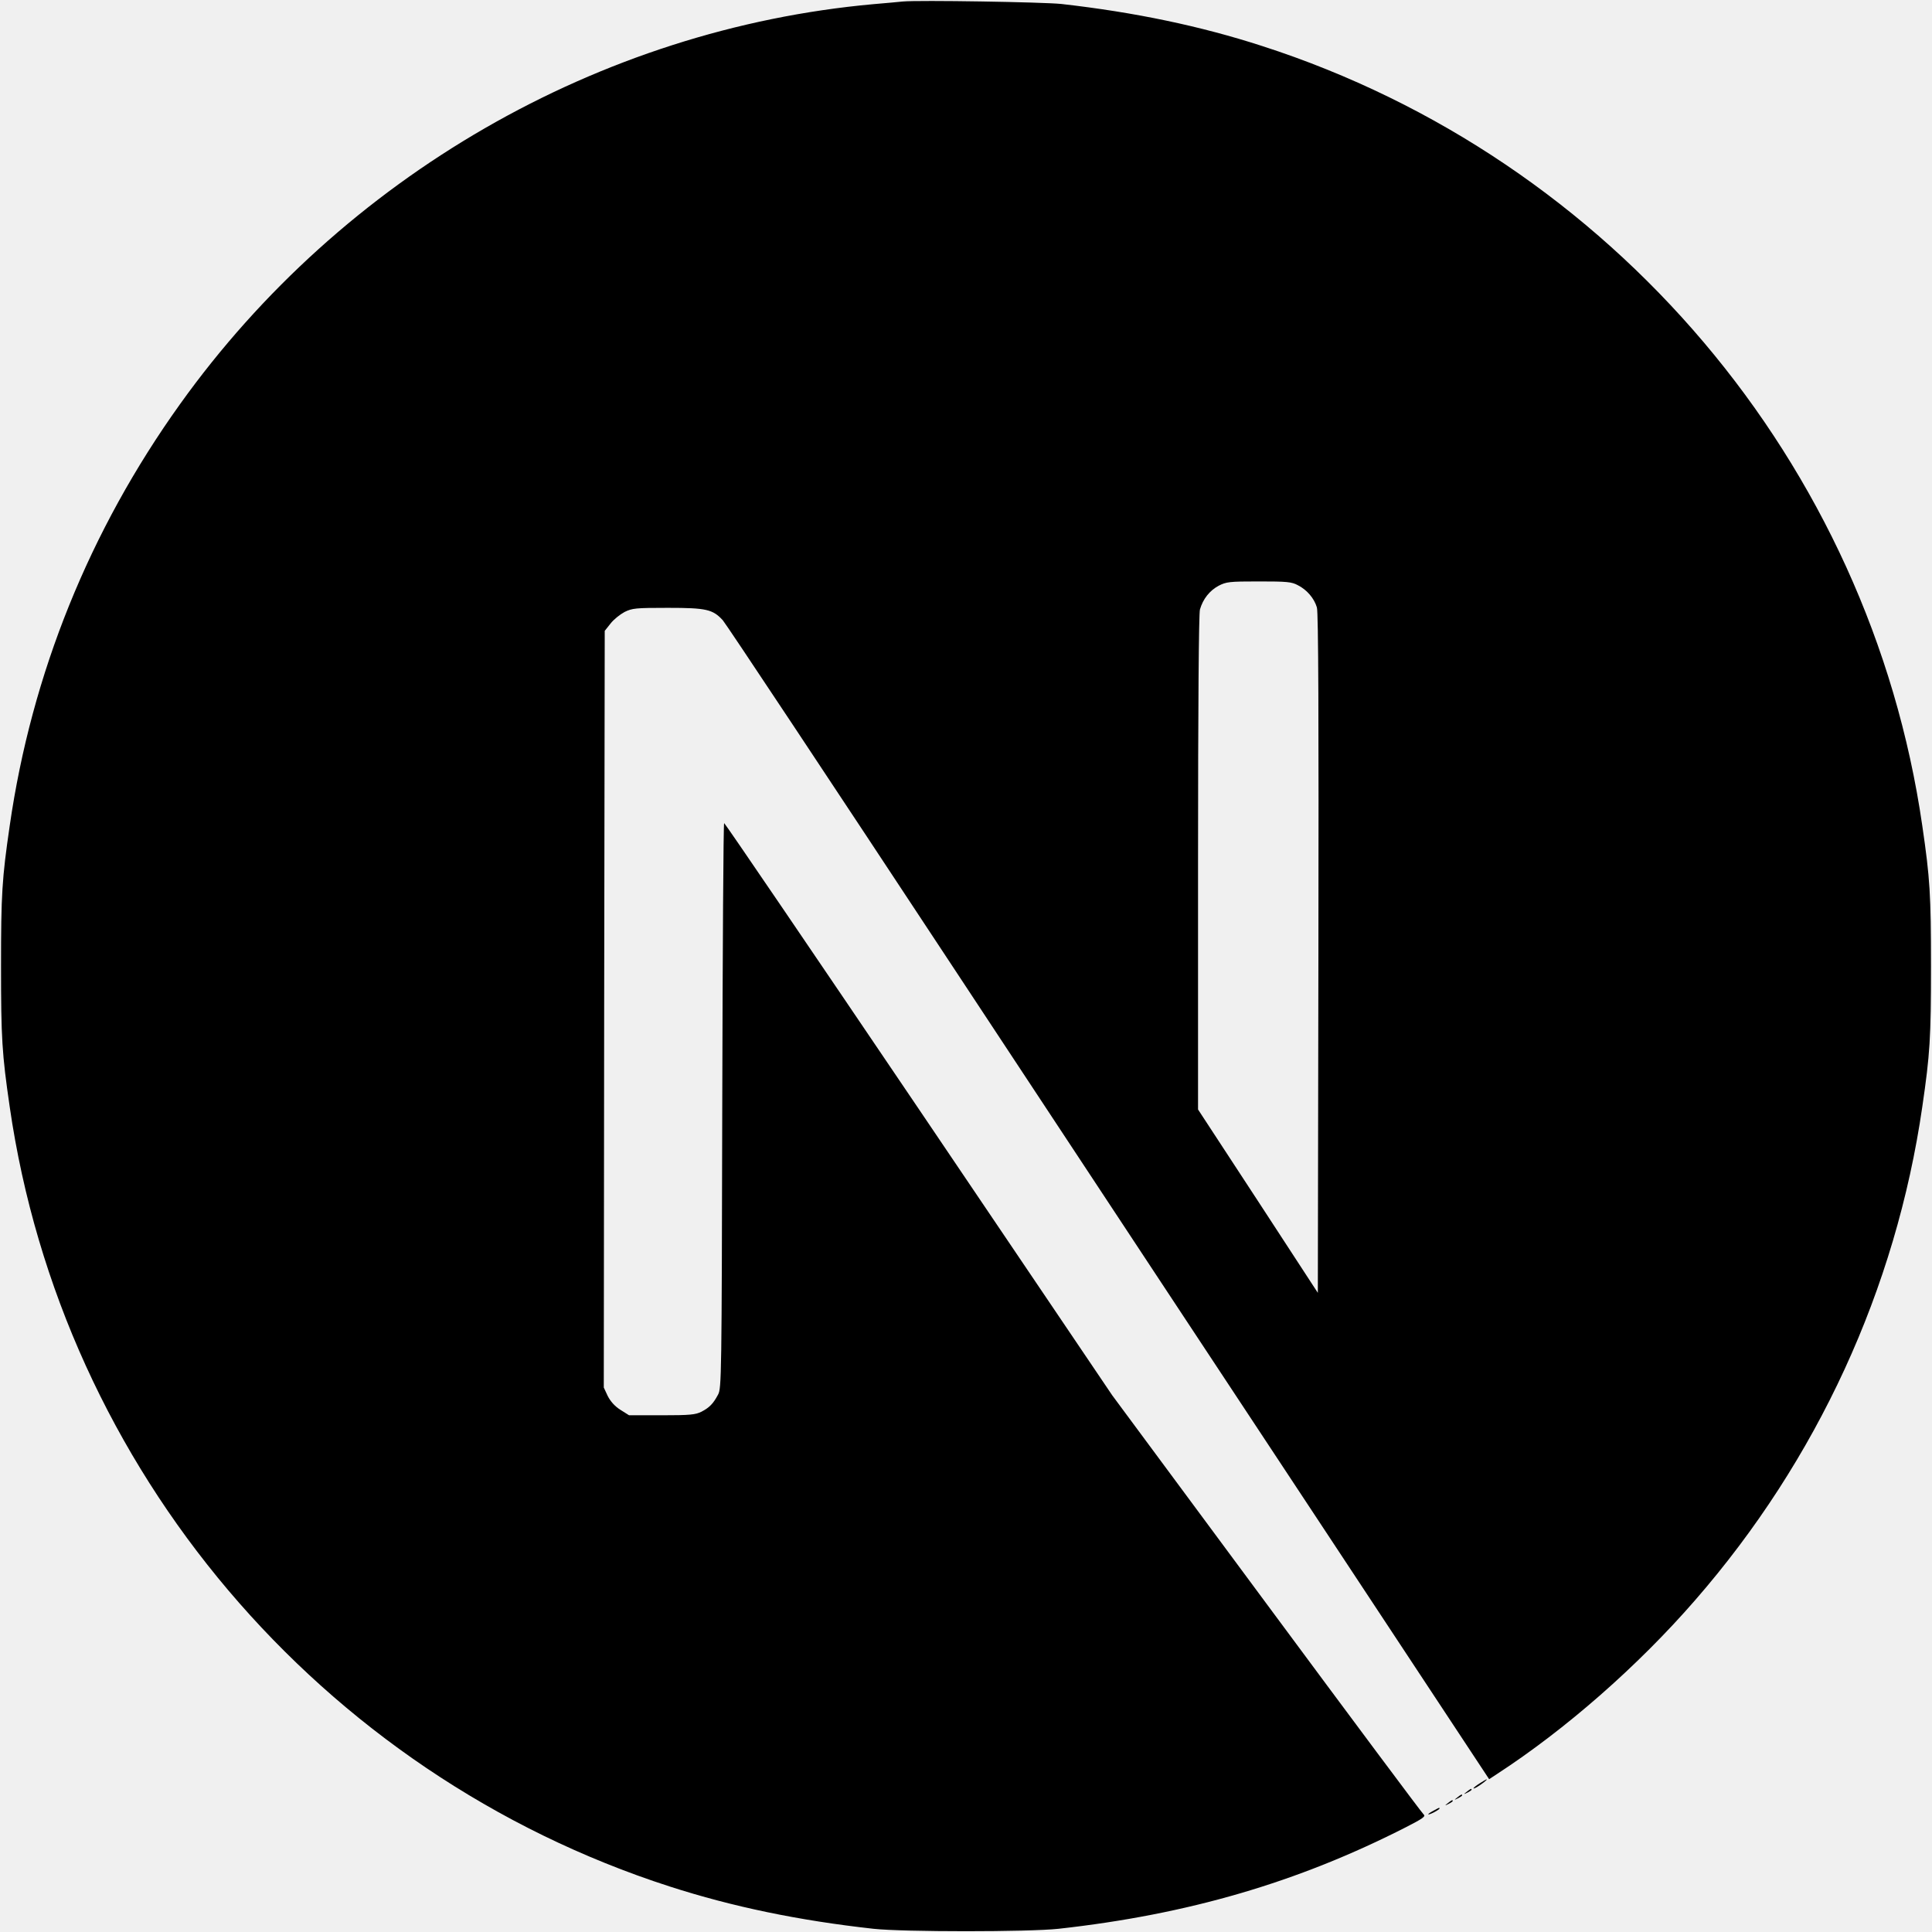
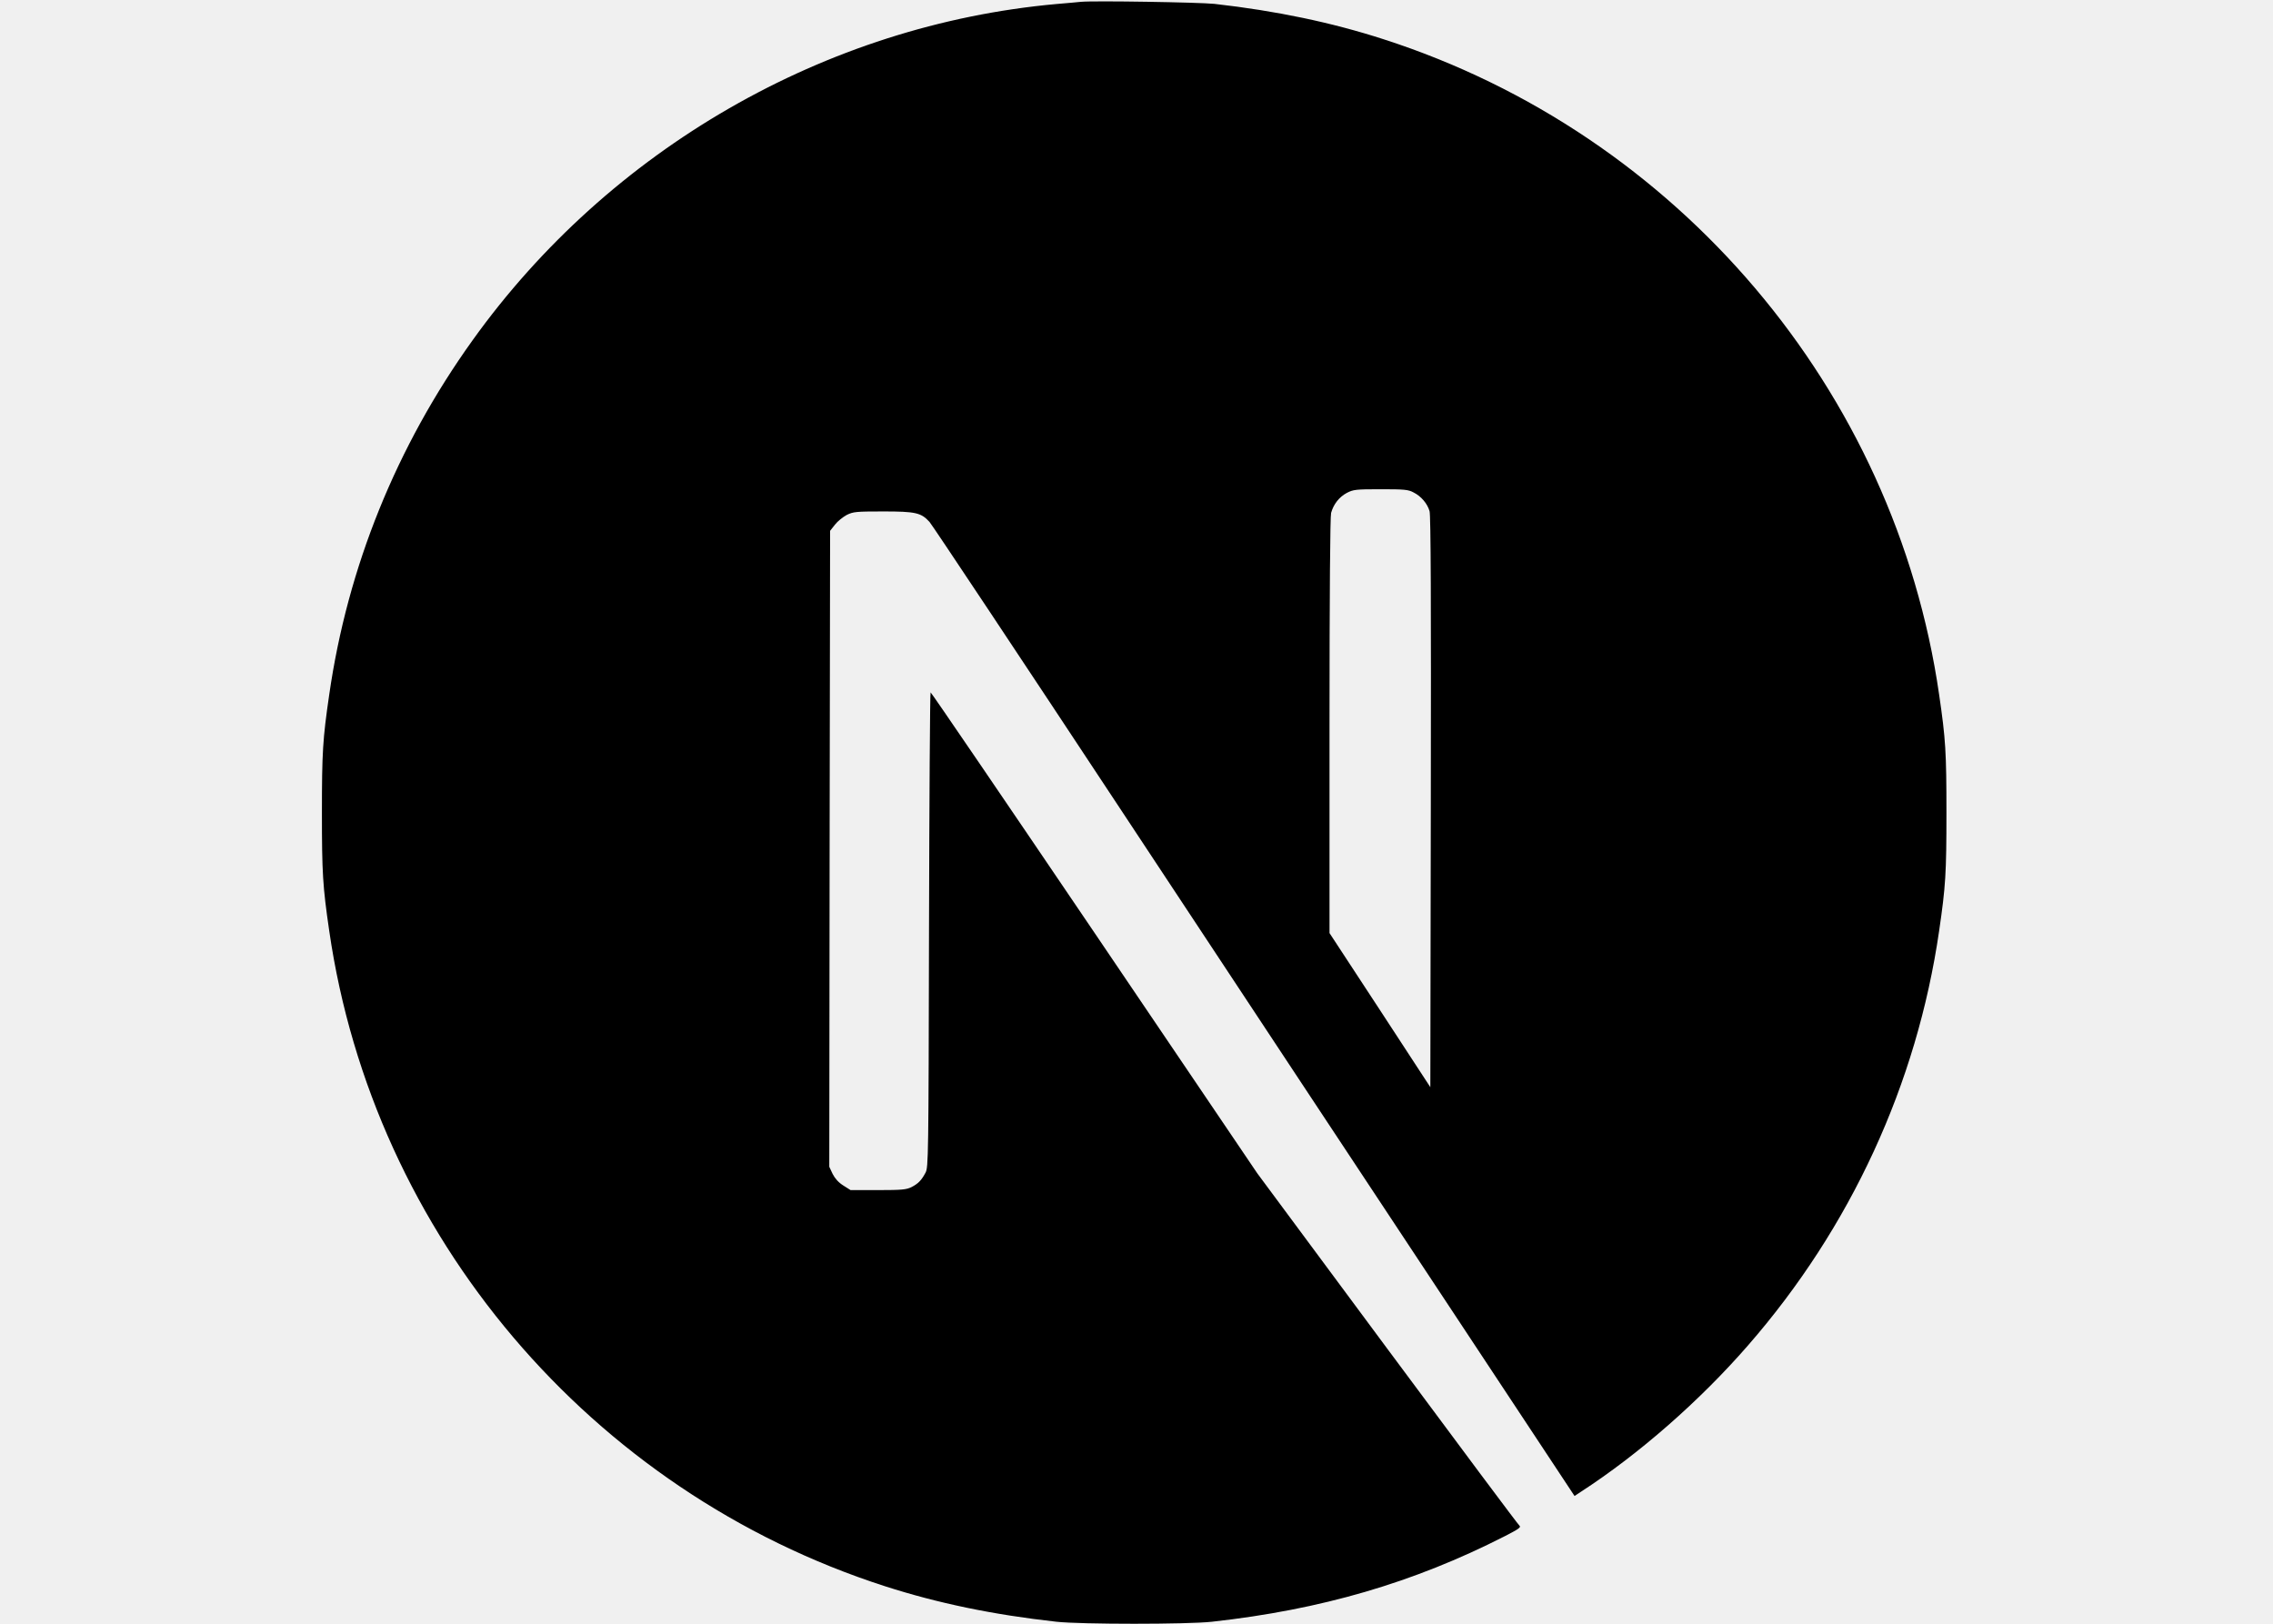
- <svg xmlns="http://www.w3.org/2000/svg" height="1024pt" viewBox=".5 -.2 1023 1024.1" width="1024pt">
-   <path d="m478.5.6c-2.2.2-9.2.9-15.5 1.4-145.3 13.1-281.4 91.5-367.6 212-48 67-78.7 143-90.3 223.5-4.1 28.1-4.6 36.4-4.6 74.5s.5 46.4 4.6 74.5c27.8 192.1 164.5 353.5 349.9 413.3 33.2 10.7 68.2 18 108 22.4 15.5 1.7 82.5 1.7 98 0 68.7-7.6 126.9-24.6 184.3-53.9 8.8-4.5 10.5-5.7 9.3-6.7-.8-.6-38.3-50.9-83.3-111.7l-81.8-110.5-102.5-151.7c-56.4-83.4-102.8-151.6-103.2-151.6-.4-.1-.8 67.3-1 149.6-.3 144.1-.4 149.9-2.2 153.3-2.6 4.9-4.6 6.9-8.8 9.1-3.2 1.6-6 1.9-21.1 1.9h-17.3l-4.6-2.9c-3-1.9-5.2-4.4-6.7-7.3l-2.1-4.5.2-200.5.3-200.6 3.1-3.9c1.6-2.1 5-4.8 7.4-6.1 4.1-2 5.7-2.2 23-2.2 20.4 0 23.8.8 29.1 6.6 1.5 1.6 57 85.2 123.4 185.9s157.2 238.2 201.8 305.7l81 122.7 4.1-2.7c36.3-23.6 74.7-57.2 105.1-92.2 64.7-74.3 106.4-164.9 120.4-261.5 4.1-28.1 4.6-36.4 4.6-74.5s-.5-46.4-4.6-74.5c-27.8-192.1-164.5-353.5-349.9-413.3-32.7-10.6-67.5-17.9-106.5-22.3-9.6-1-75.7-2.1-84-1.3zm209.4 309.4c4.8 2.4 8.7 7 10.1 11.8.8 2.6 1 58.2.8 183.5l-.3 179.8-31.7-48.6-31.8-48.6v-130.7c0-84.5.4-132 1-134.3 1.6-5.6 5.1-10 9.9-12.6 4.1-2.1 5.6-2.3 21.3-2.3 14.8 0 17.4.2 20.7 2z" />
-   <path d="m784.3 945.1c-3.5 2.2-4.6 3.7-1.5 2 2.2-1.3 5.8-4 5.2-4.1-.3 0-2 1-3.7 2.1zm-6.9 4.5c-1.8 1.4-1.8 1.5.4.4 1.2-.6 2.2-1.3 2.2-1.5 0-.8-.5-.6-2.6 1.1zm-5 3c-1.8 1.4-1.8 1.5.4.4 1.2-.6 2.2-1.3 2.2-1.5 0-.8-.5-.6-2.6 1.1zm-5 3c-1.8 1.4-1.8 1.5.4.4 1.2-.6 2.2-1.3 2.2-1.5 0-.8-.5-.6-2.6 1.1zm-7.6 4c-3.8 2-3.6 2.8.2.9 1.7-.9 3-1.8 3-2 0-.7-.1-.6-3.2 1.1z" />
+ <svg xmlns="http://www.w3.org/2000/svg" width="70" height="50" viewBox="0 0 70 50" fill="none">
+   <g clip-path="url(#clip0_869_454)">
+     <path d="M33.29 0.056C33.183 0.066 32.84 0.1 32.532 0.124C25.427 0.764 18.771 4.592 14.555 10.476C12.208 13.747 10.706 17.458 10.139 21.389C9.939 22.761 9.914 23.166 9.914 25.026C9.914 26.886 9.939 27.292 10.139 28.664C11.499 38.043 18.184 45.924 27.251 48.844C28.874 49.367 30.586 49.723 32.532 49.938C33.29 50.021 36.567 50.021 37.325 49.938C40.685 49.567 43.531 48.737 46.338 47.306C46.768 47.086 46.852 47.028 46.793 46.979C46.754 46.95 44.92 44.493 42.719 41.525L38.719 36.129L33.706 28.722C30.948 24.65 28.679 21.32 28.659 21.32C28.64 21.315 28.62 24.606 28.61 28.625C28.596 35.661 28.591 35.944 28.503 36.11C28.375 36.349 28.278 36.447 28.072 36.554C27.916 36.632 27.779 36.647 27.041 36.647H26.194L25.97 36.505C25.823 36.413 25.715 36.291 25.642 36.149L25.539 35.929L25.549 26.139L25.564 16.345L25.715 16.154C25.793 16.052 25.96 15.92 26.077 15.856C26.277 15.759 26.356 15.749 27.202 15.749C28.2 15.749 28.366 15.788 28.625 16.071C28.698 16.149 31.413 20.231 34.66 25.148C37.907 30.065 42.347 36.779 44.529 40.075L48.49 46.066L48.69 45.934C50.466 44.782 52.343 43.141 53.83 41.432C56.994 37.804 59.034 33.38 59.718 28.664C59.919 27.292 59.943 26.886 59.943 25.026C59.943 23.166 59.919 22.761 59.718 21.389C58.359 12.009 51.673 4.128 42.607 1.208C41.008 0.691 39.306 0.334 37.398 0.119C36.929 0.071 33.696 0.017 33.29 0.056ZM43.531 15.163C43.766 15.28 43.956 15.505 44.025 15.739C44.064 15.866 44.074 18.581 44.064 24.699L44.049 33.478L42.499 31.105L40.944 28.732V22.35C40.944 18.224 40.964 15.905 40.993 15.793C41.071 15.519 41.242 15.305 41.477 15.178C41.678 15.075 41.751 15.065 42.519 15.065C43.242 15.065 43.37 15.075 43.531 15.163Z" fill="black" />
+   </g>
+   <defs>
+     <clipPath id="clip0_869_454">
+       <rect width="70" height="50" fill="white" />
+     </clipPath>
+   </defs>
</svg>
